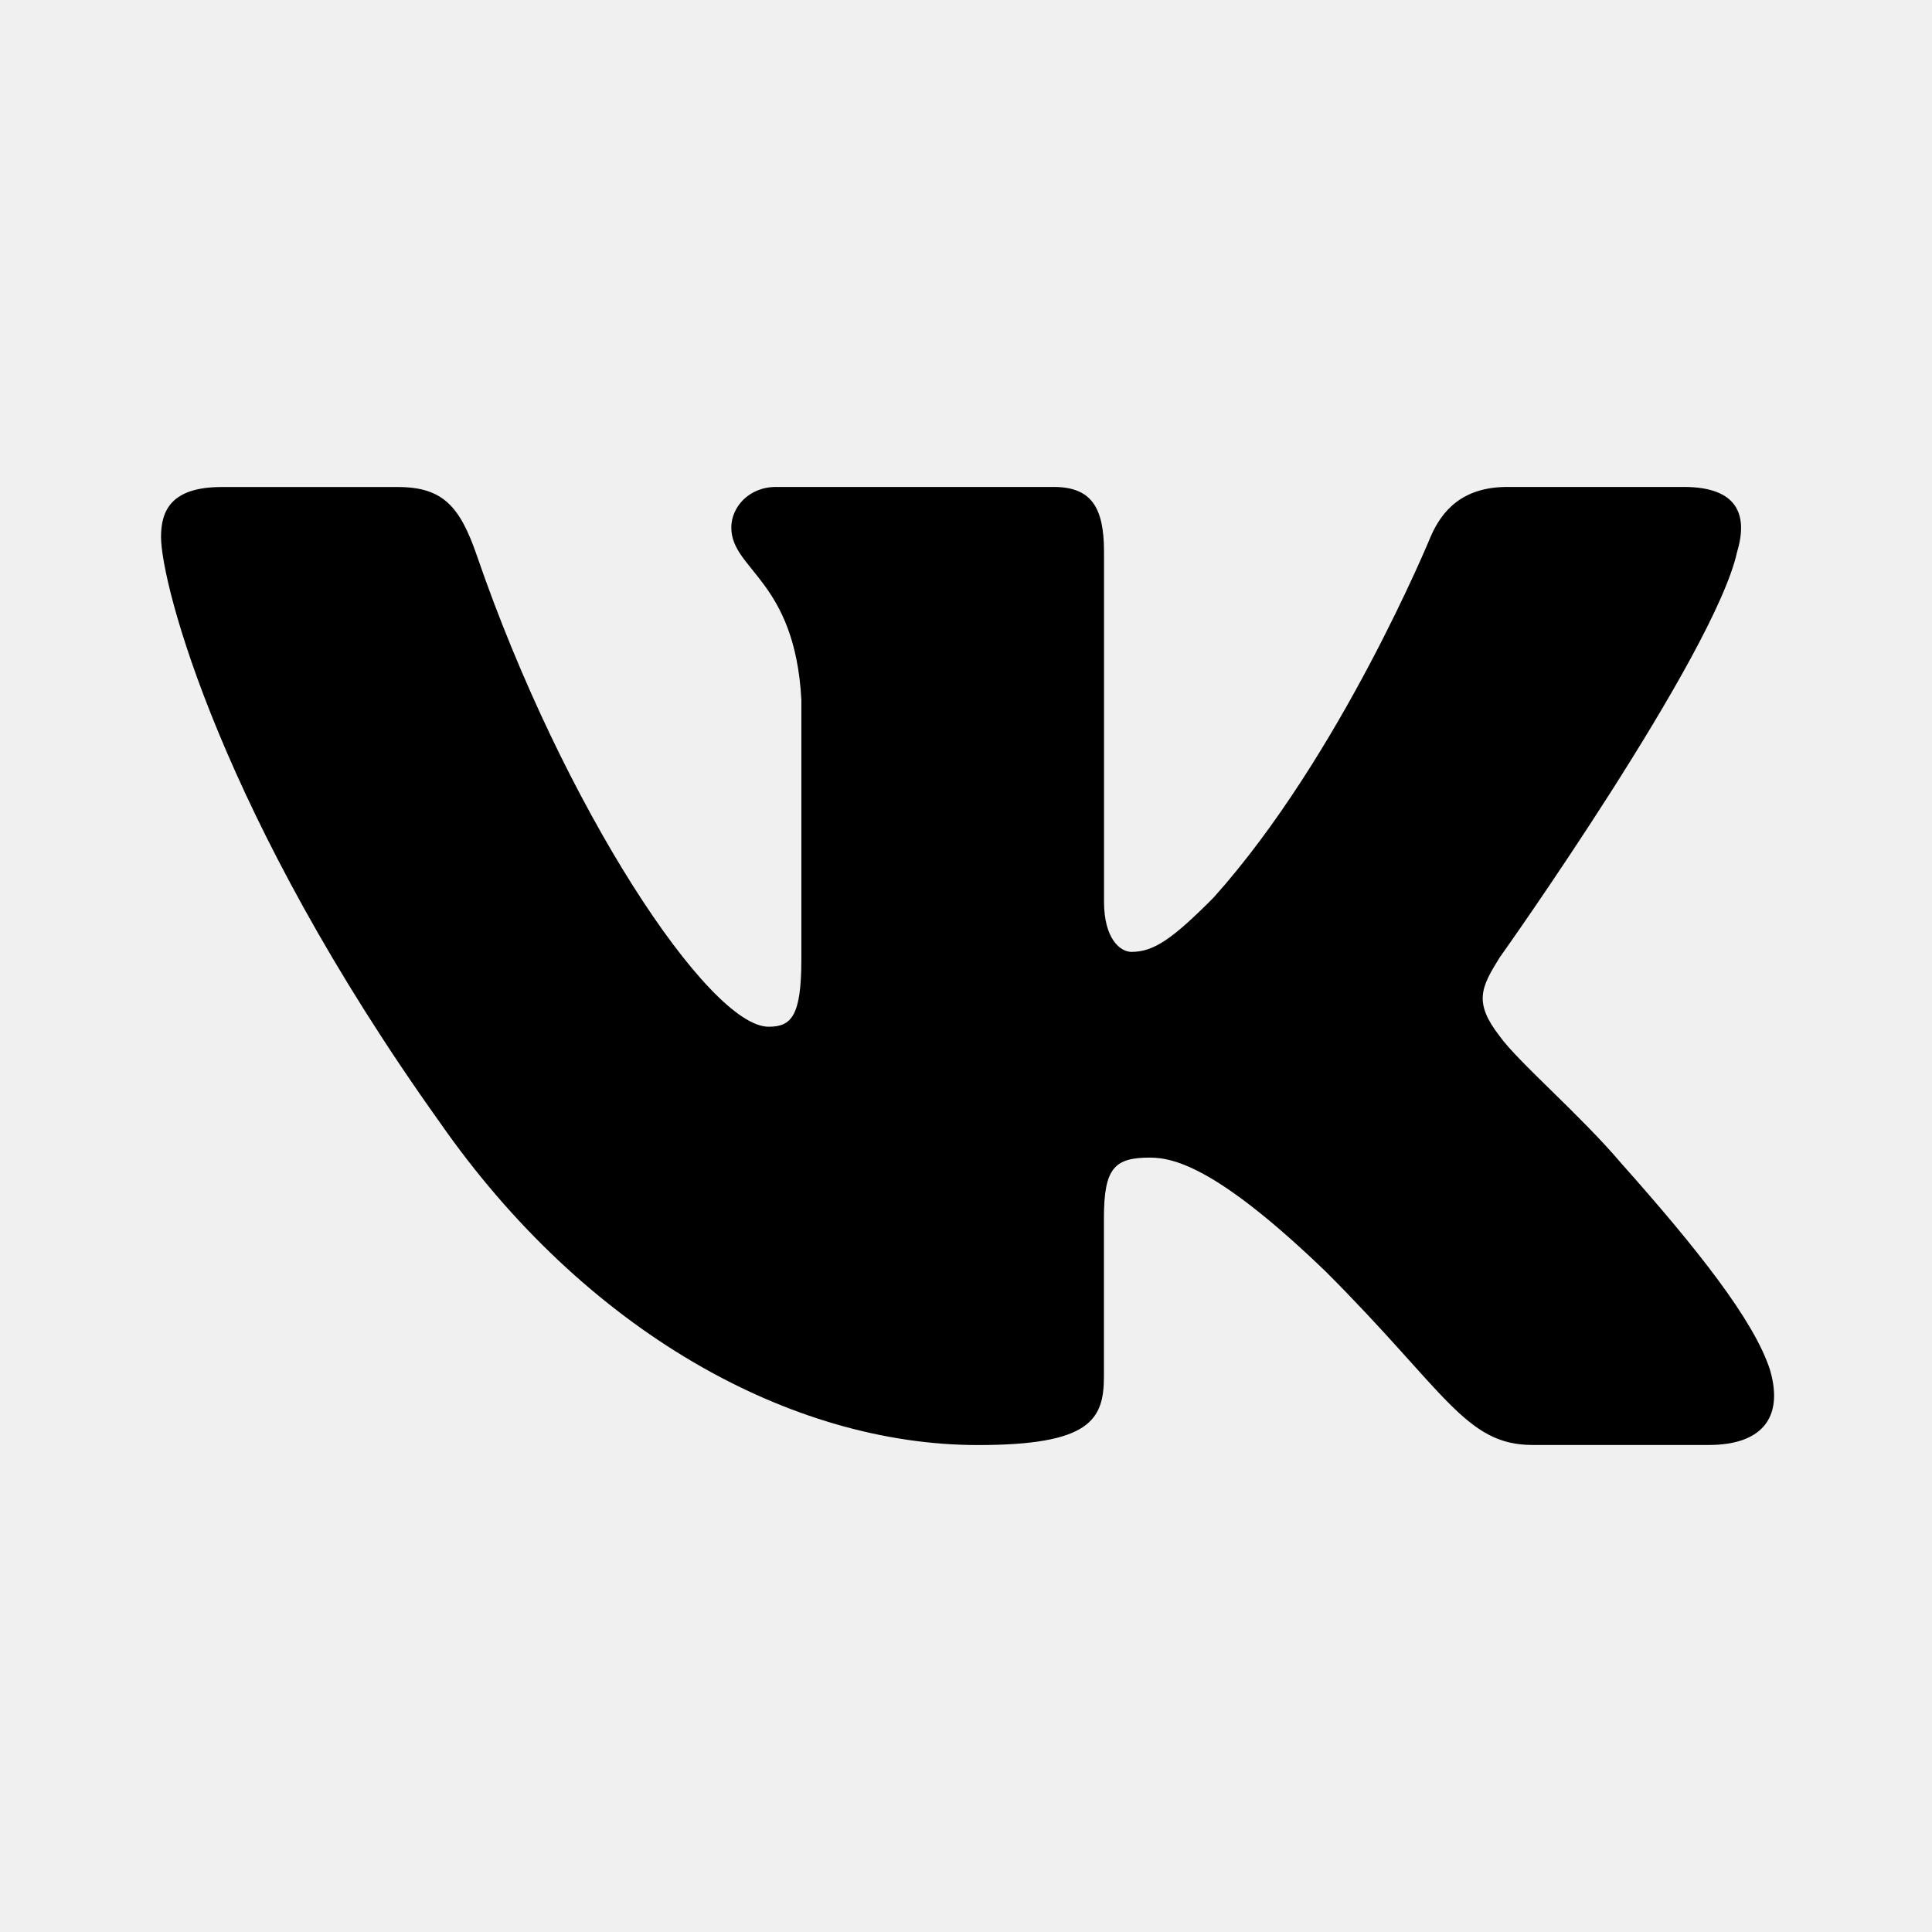
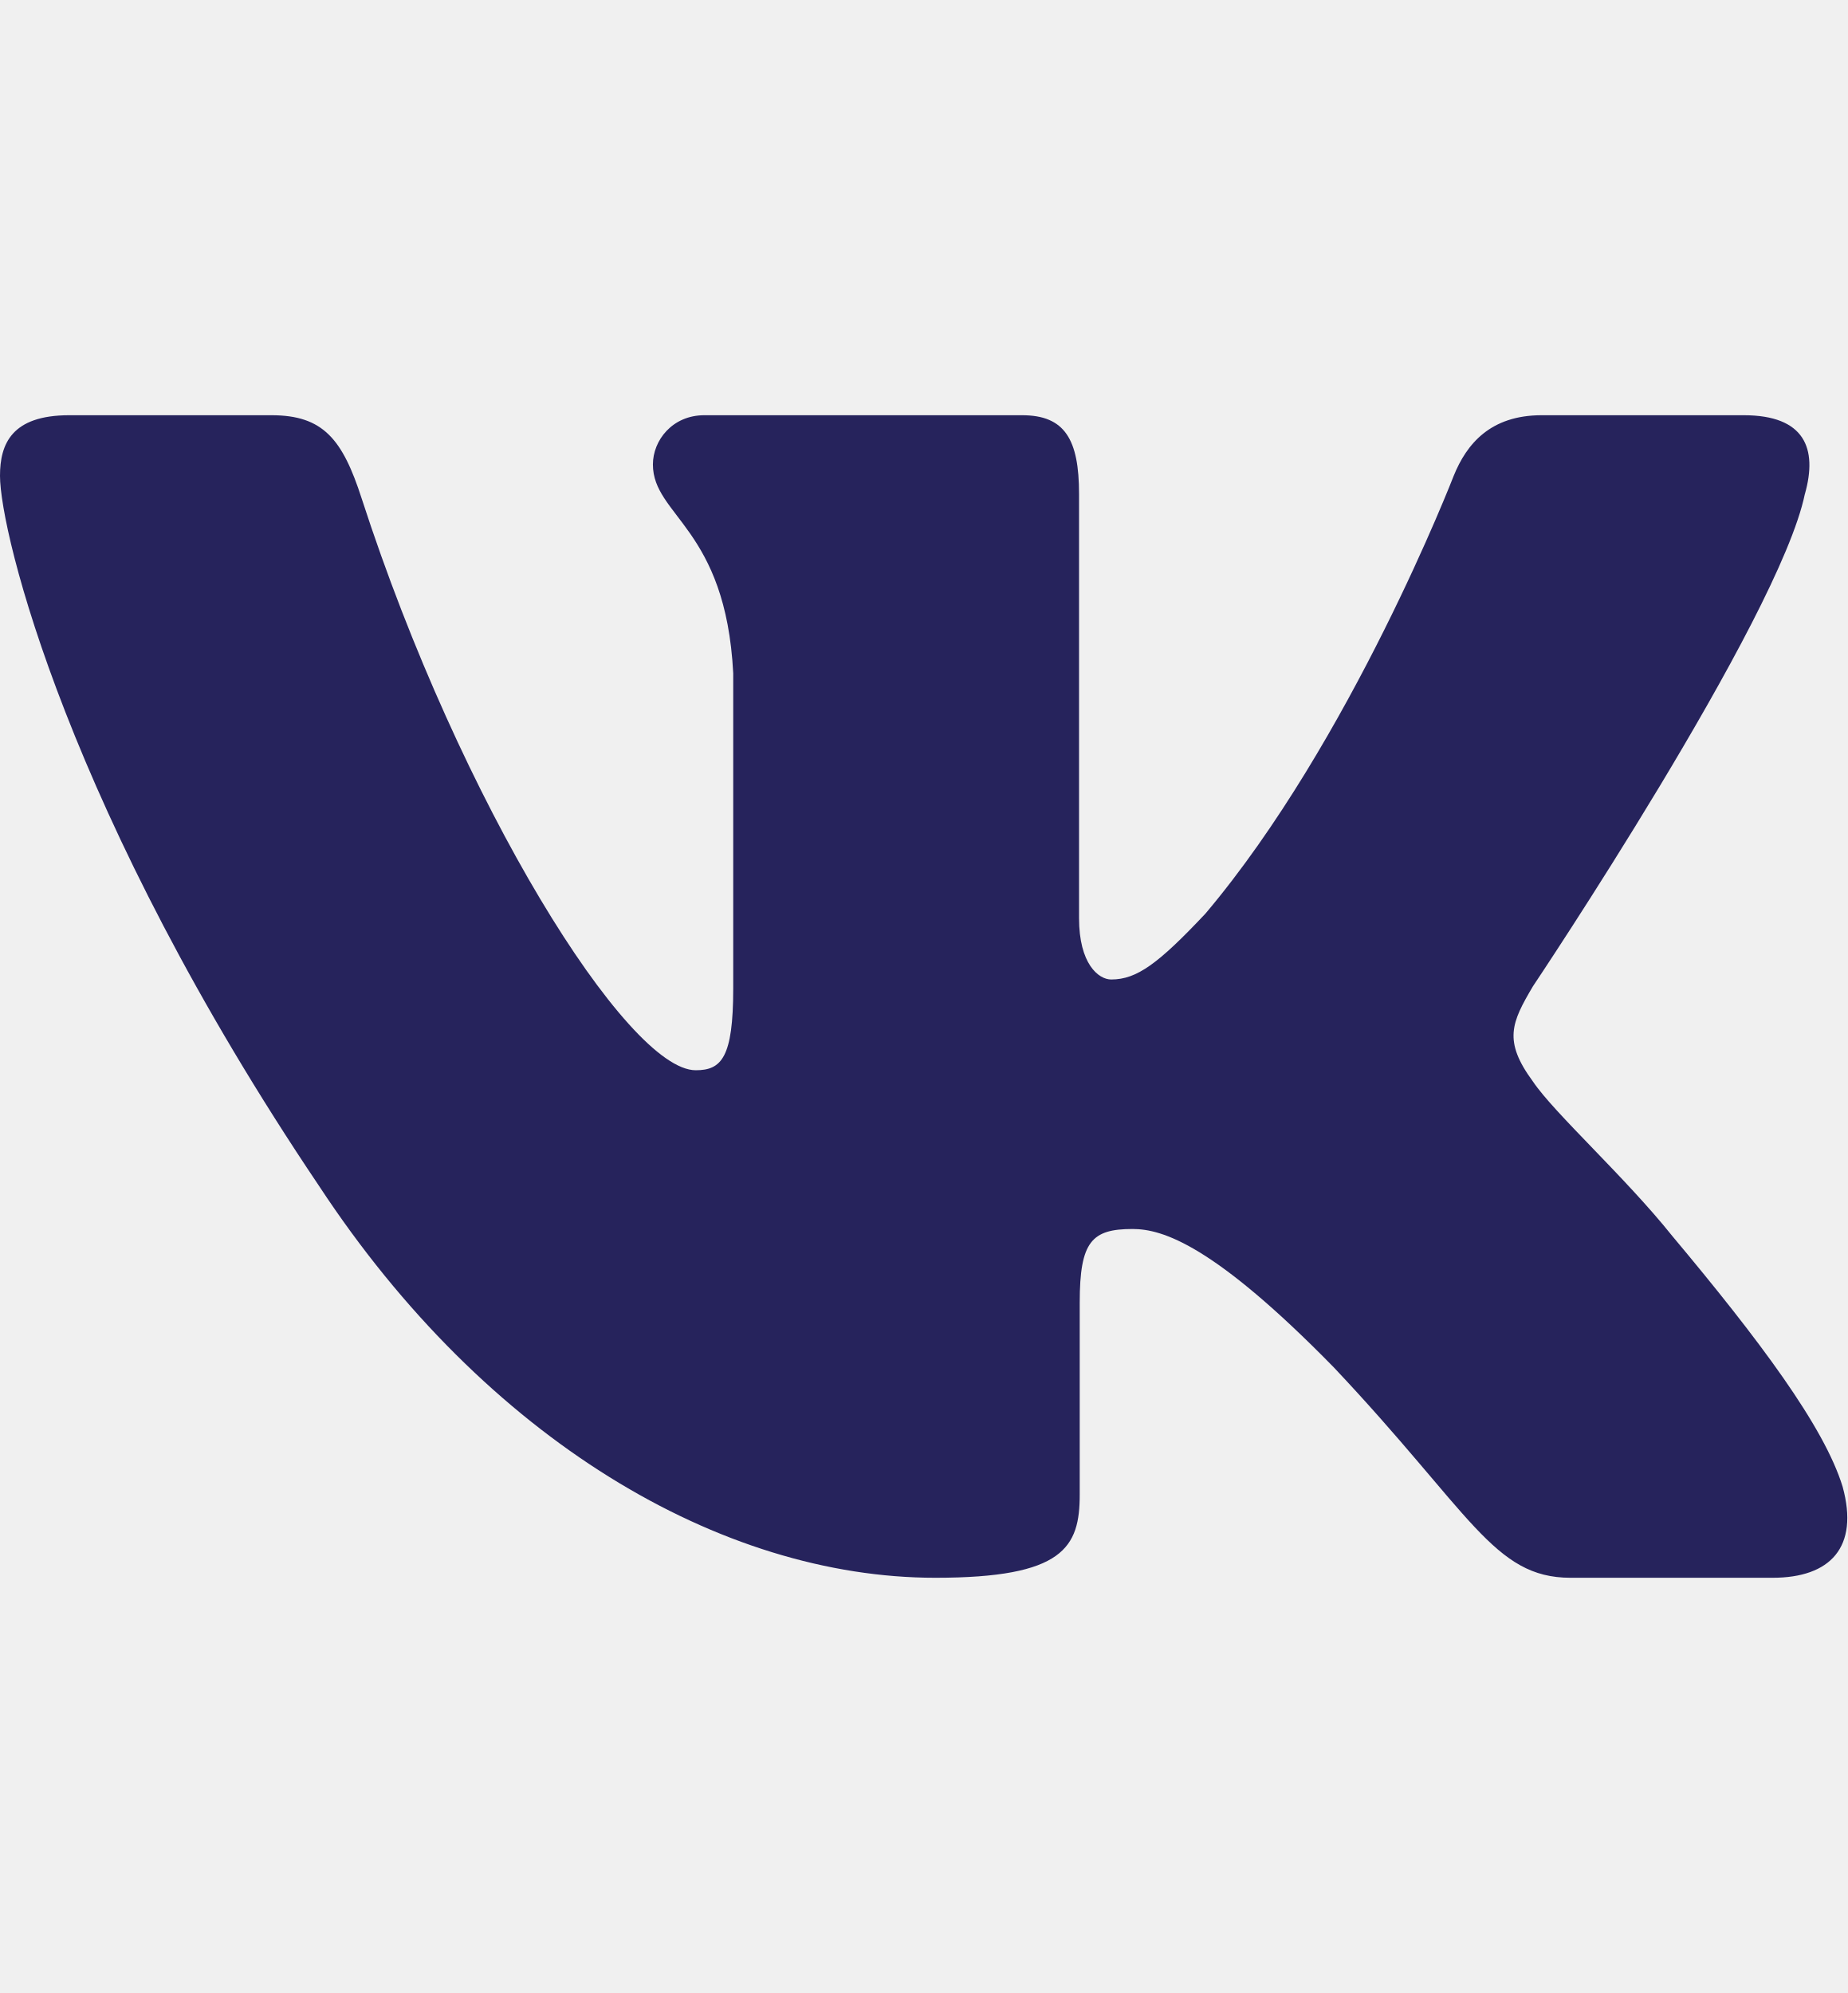
- <svg xmlns="http://www.w3.org/2000/svg" width="23" height="23" viewBox="0 0 23 23" fill="none">
-   <path d="M20.68 6.569C20.814 6.124 20.68 5.797 20.046 5.797H17.944C17.409 5.797 17.165 6.08 17.031 6.39C17.031 6.39 15.962 8.996 14.448 10.685C13.959 11.177 13.736 11.332 13.47 11.332C13.336 11.332 13.143 11.177 13.143 10.731V6.569C13.143 6.035 12.988 5.797 12.543 5.797H9.24C8.907 5.797 8.706 6.044 8.706 6.28C8.706 6.786 9.463 6.903 9.54 8.329V11.422C9.54 12.1 9.419 12.223 9.15 12.223C8.438 12.223 6.706 9.608 5.677 6.614C5.477 6.033 5.275 5.798 4.738 5.798H2.637C2.037 5.798 1.917 6.081 1.917 6.391C1.917 6.949 2.629 9.709 5.234 13.359C6.97 15.852 9.415 17.203 11.642 17.203C12.977 17.203 13.142 16.903 13.142 16.386V14.501C13.142 13.902 13.269 13.781 13.692 13.781C14.002 13.781 14.537 13.938 15.784 15.139C17.208 16.563 17.444 17.202 18.244 17.202H20.345C20.945 17.202 21.244 16.902 21.072 16.31C20.883 15.72 20.203 14.863 19.3 13.848C18.809 13.269 18.076 12.646 17.853 12.335C17.541 11.933 17.631 11.756 17.853 11.399C17.854 11.4 20.413 7.795 20.68 6.569Z" fill="black" />
+ <svg xmlns="http://www.w3.org/2000/svg" width="38" height="41" viewBox="0 0 38 41" fill="none">
+   <g clip-path="url(#clip0_265_88)">
+     <path fill-rule="evenodd" clip-rule="evenodd" d="M37.129 10.161C37.392 9.229 37.129 8.542 35.87 8.542H31.714C30.657 8.542 30.169 9.135 29.904 9.789C29.904 9.789 27.791 15.249 24.797 18.795C23.828 19.824 23.387 20.15 22.859 20.15C22.594 20.15 22.197 19.824 22.197 18.889V10.161C22.197 9.041 21.905 8.542 21.025 8.542H14.489C13.829 8.542 13.431 9.061 13.431 9.555C13.431 10.616 14.929 10.862 15.083 13.848V20.336C15.083 21.759 14.841 22.017 14.312 22.017C12.903 22.017 9.475 16.532 7.44 10.255C7.046 9.034 6.647 8.542 5.584 8.542H1.425C0.237 8.542 0 9.135 0 9.789C0 10.954 1.409 16.742 6.563 24.397C9.999 29.624 14.836 32.458 19.242 32.458C21.885 32.458 22.211 31.83 22.211 30.745V26.794C22.211 25.535 22.461 25.283 23.299 25.283C23.916 25.283 24.972 25.611 27.439 28.131C30.258 31.119 30.721 32.458 32.308 32.458H36.464C37.652 32.458 38.247 31.83 37.905 30.586C37.528 29.349 36.182 27.554 34.398 25.424C33.429 24.211 31.975 22.904 31.534 22.249C30.918 21.411 31.093 21.037 31.534 20.29C31.534 20.29 36.6 12.729 37.128 10.161H37.129Z" fill="#26235C" />
+   </g>
+   <defs>
+     <clipPath id="clip0_265_88">
+       <rect width="38" height="41" fill="white" />
+     </clipPath>
+   </defs>
</svg>
